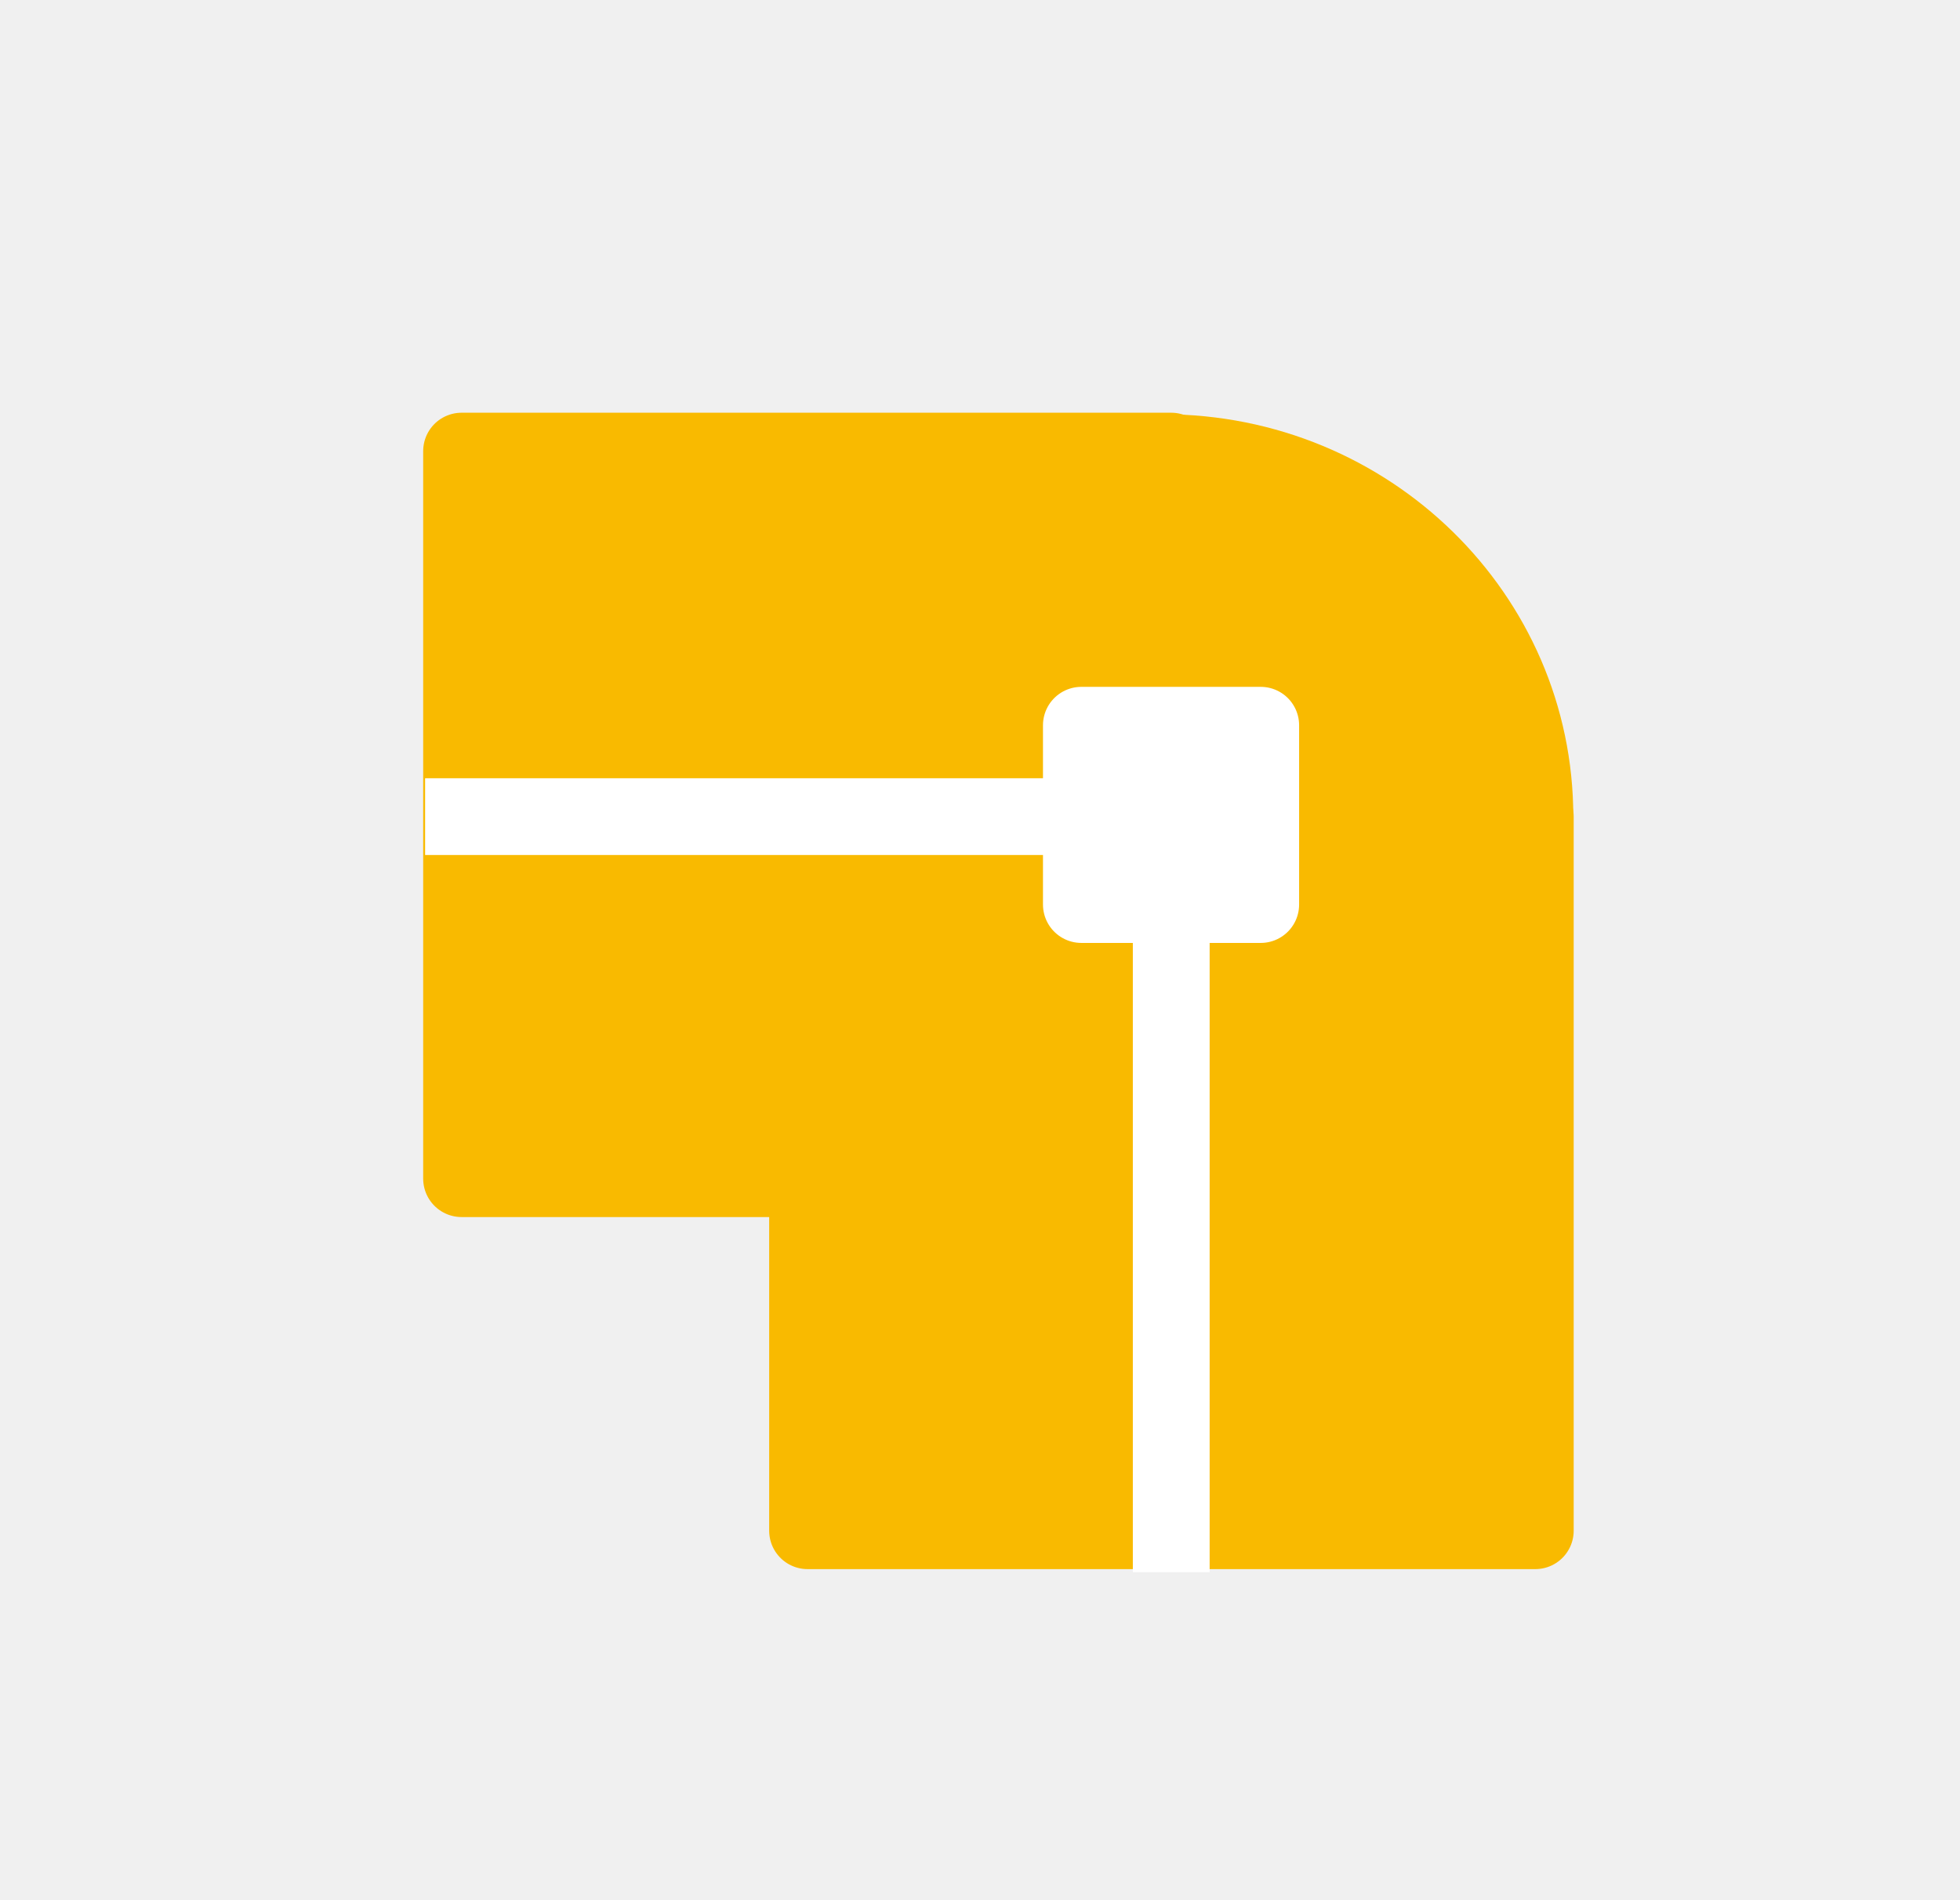
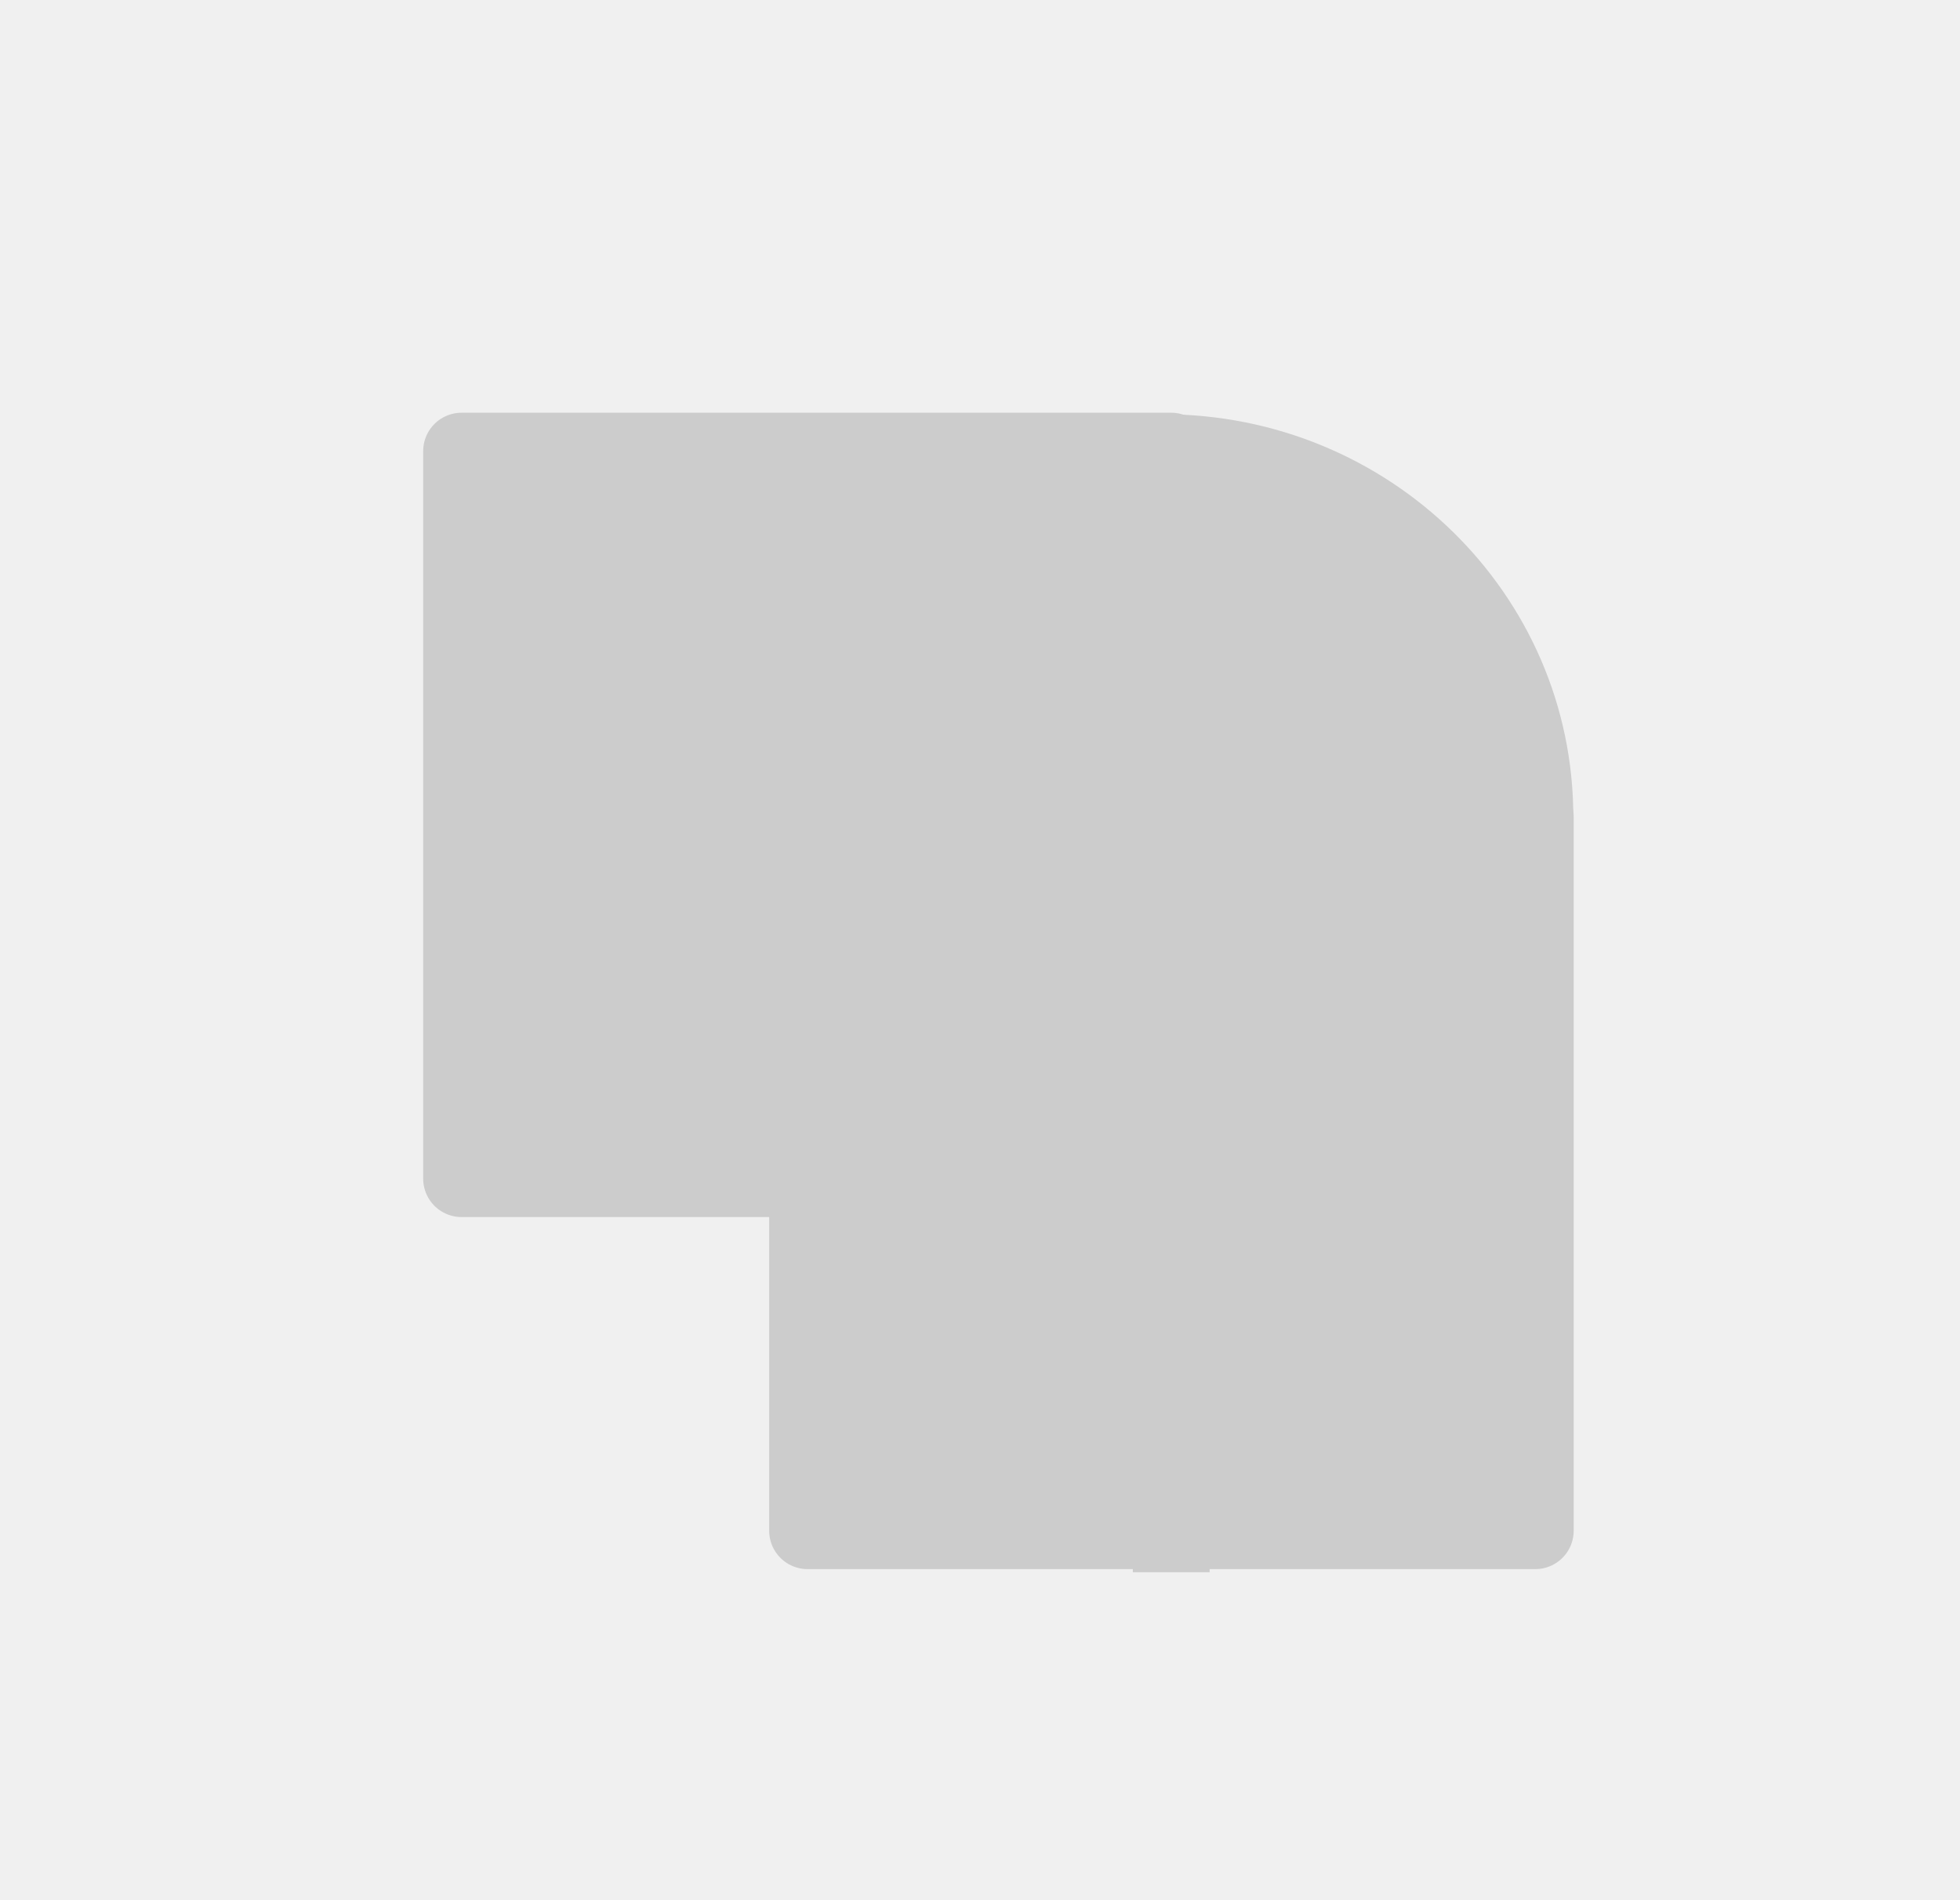
<svg xmlns="http://www.w3.org/2000/svg" viewBox="0 0 51.04 49.47">
  <defs>
-     <style>.cls-1{fill:none;}.cls-2{fill:#f9ba00;stroke:#f9ba00;}.cls-2,.cls-3{stroke-linecap:round;}.cls-2,.cls-3,.cls-4{stroke-linejoin:round;stroke-width:2px;}.cls-3,.cls-4{fill:#fff;stroke:#fff;}</style>
+     <style>.cls-1{fill:none;}.cls-2{fill:#CCCCCC;stroke:#CCCCCC;}.cls-2,.cls-3{stroke-linecap:round;}.cls-2,.cls-3,.cls-4{stroke-linejoin:round;stroke-width:2px;}.cls-3,.cls-4{fill:#CCCCCC;stroke:#CCCCCC;}</style>
  </defs>
  <g id="Calque_2" data-name="Calque 2">
    <g id="Calque_1-2" data-name="Calque 1">
      <polyline class="cls-1" points="6.8 0 51.04 0 51.04 49.47 0 49.47 0 0 6.8 0" />
      <ellipse class="cls-2" cx="30.29" cy="21.27" rx="9.68" ry="9.48" />
      <rect class="cls-2" x="21.2" y="21.1" width="18.6" height="18.95" transform="translate(-0.07 61.07) rotate(-90)" />
      <rect class="cls-2" x="12.02" y="11.75" width="18.48" height="18.95" />
      <rect class="cls-3" x="28.16" y="18.89" width="4.67" height="4.67" />
      <line class="cls-4" x1="30.5" y1="21.27" x2="11.07" y2="21.27" />
      <line class="cls-4" x1="30.5" y1="40.95" x2="30.5" y2="21.27" />
    </g>
  </g>
</svg>
